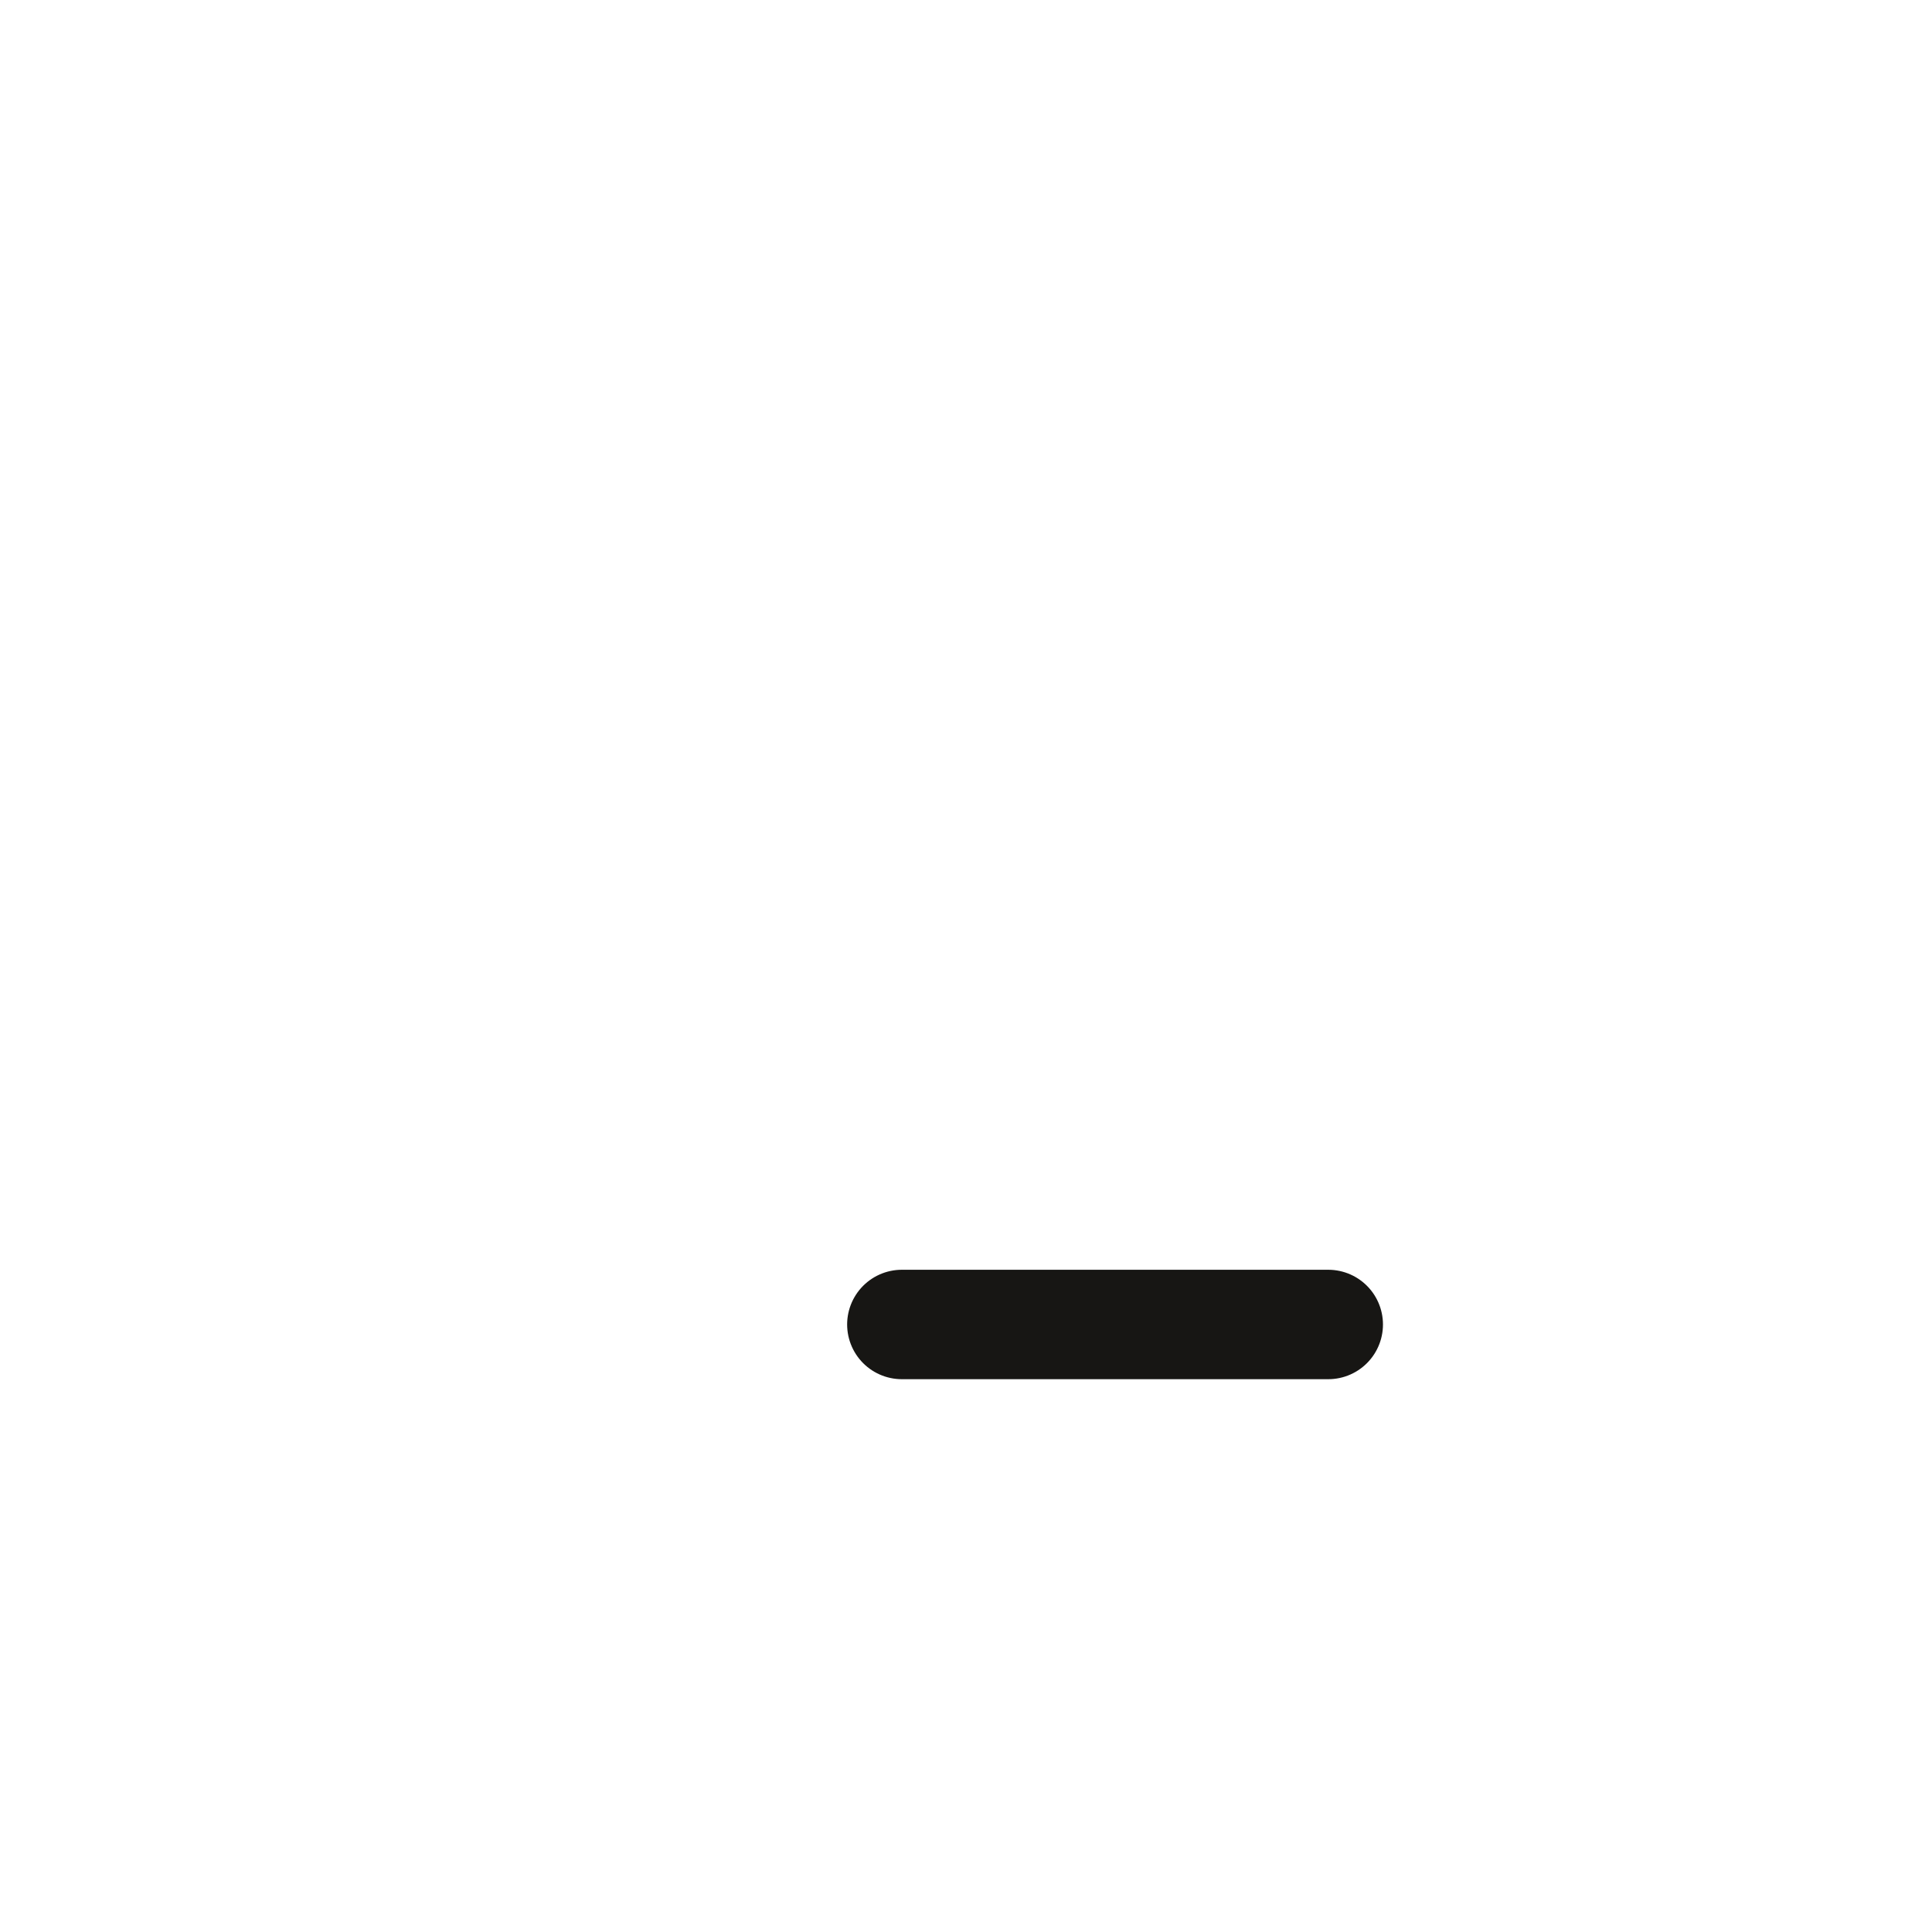
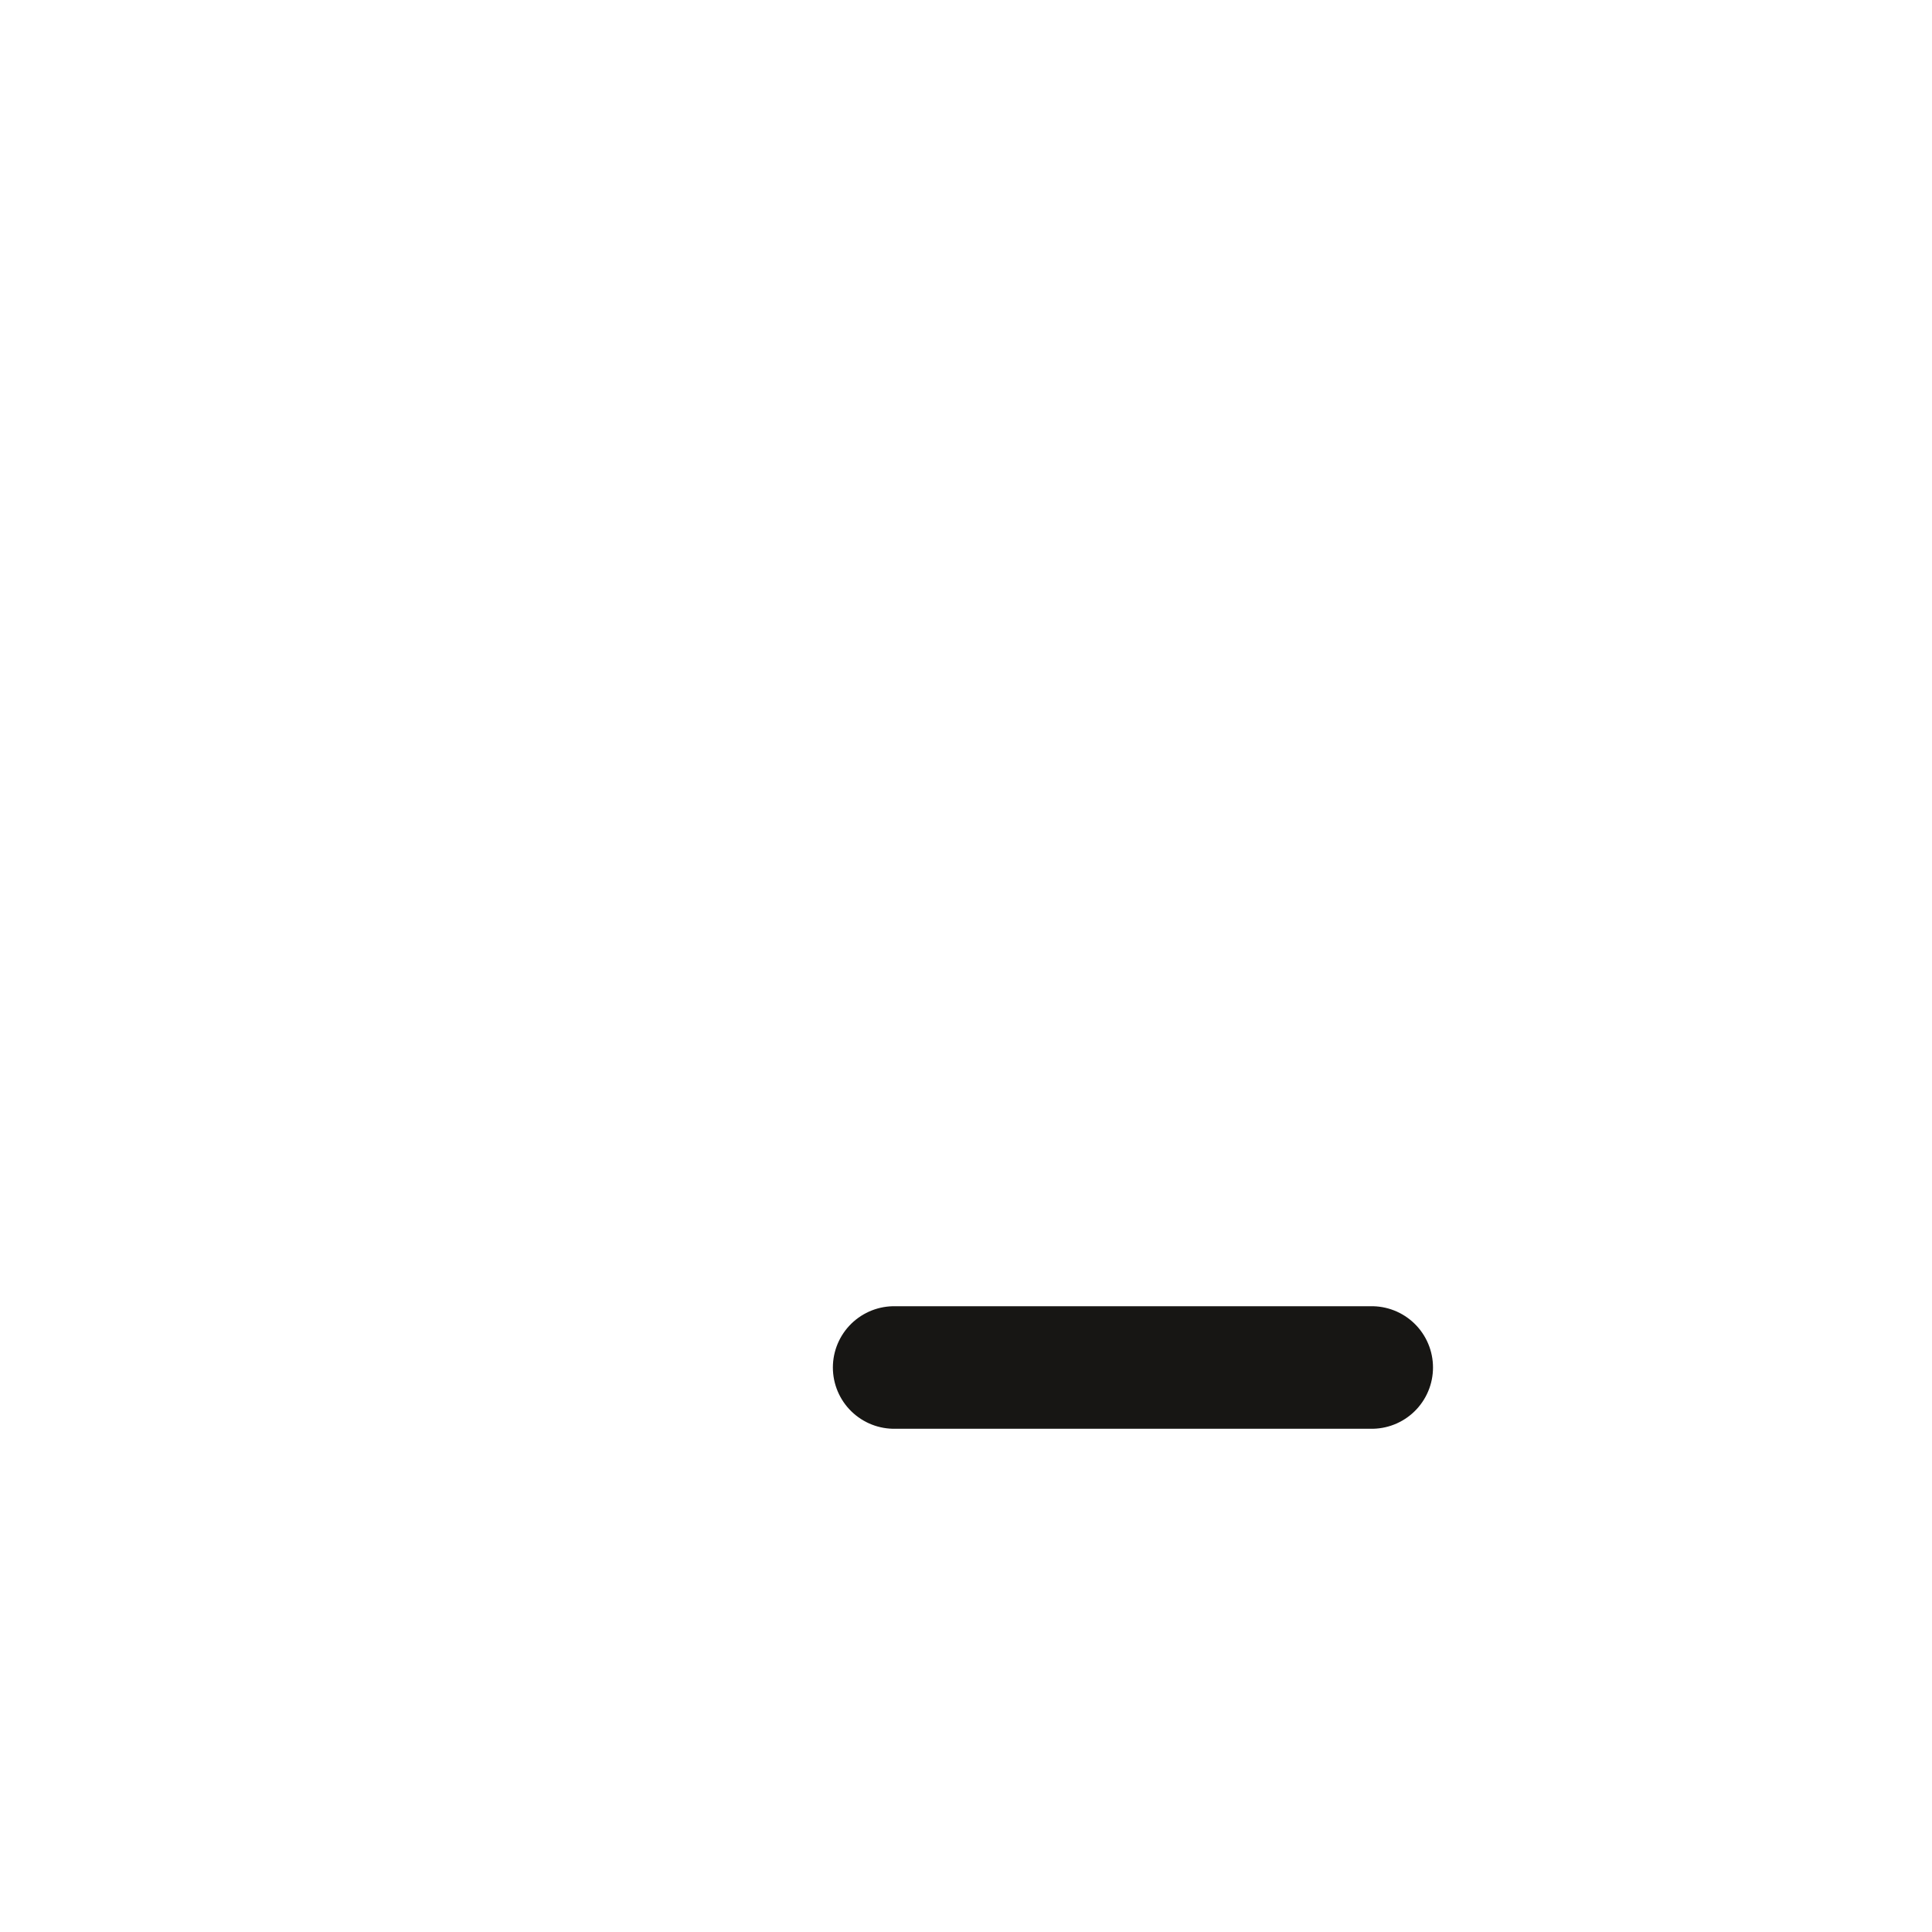
<svg xmlns="http://www.w3.org/2000/svg" width="1024" height="1024" viewBox="0 0 1024 1024">
-   <g fill="none" stroke-linecap="round" stroke-linejoin="round">
+   <g fill="none" stroke-linecap="round" stroke-linejoin="round" transform="translate(512 512) scale(1.12) translate(-512 -512)">
    <path d="M478 702H704" stroke="#171614" stroke-width="58" />
  </g>
</svg>
